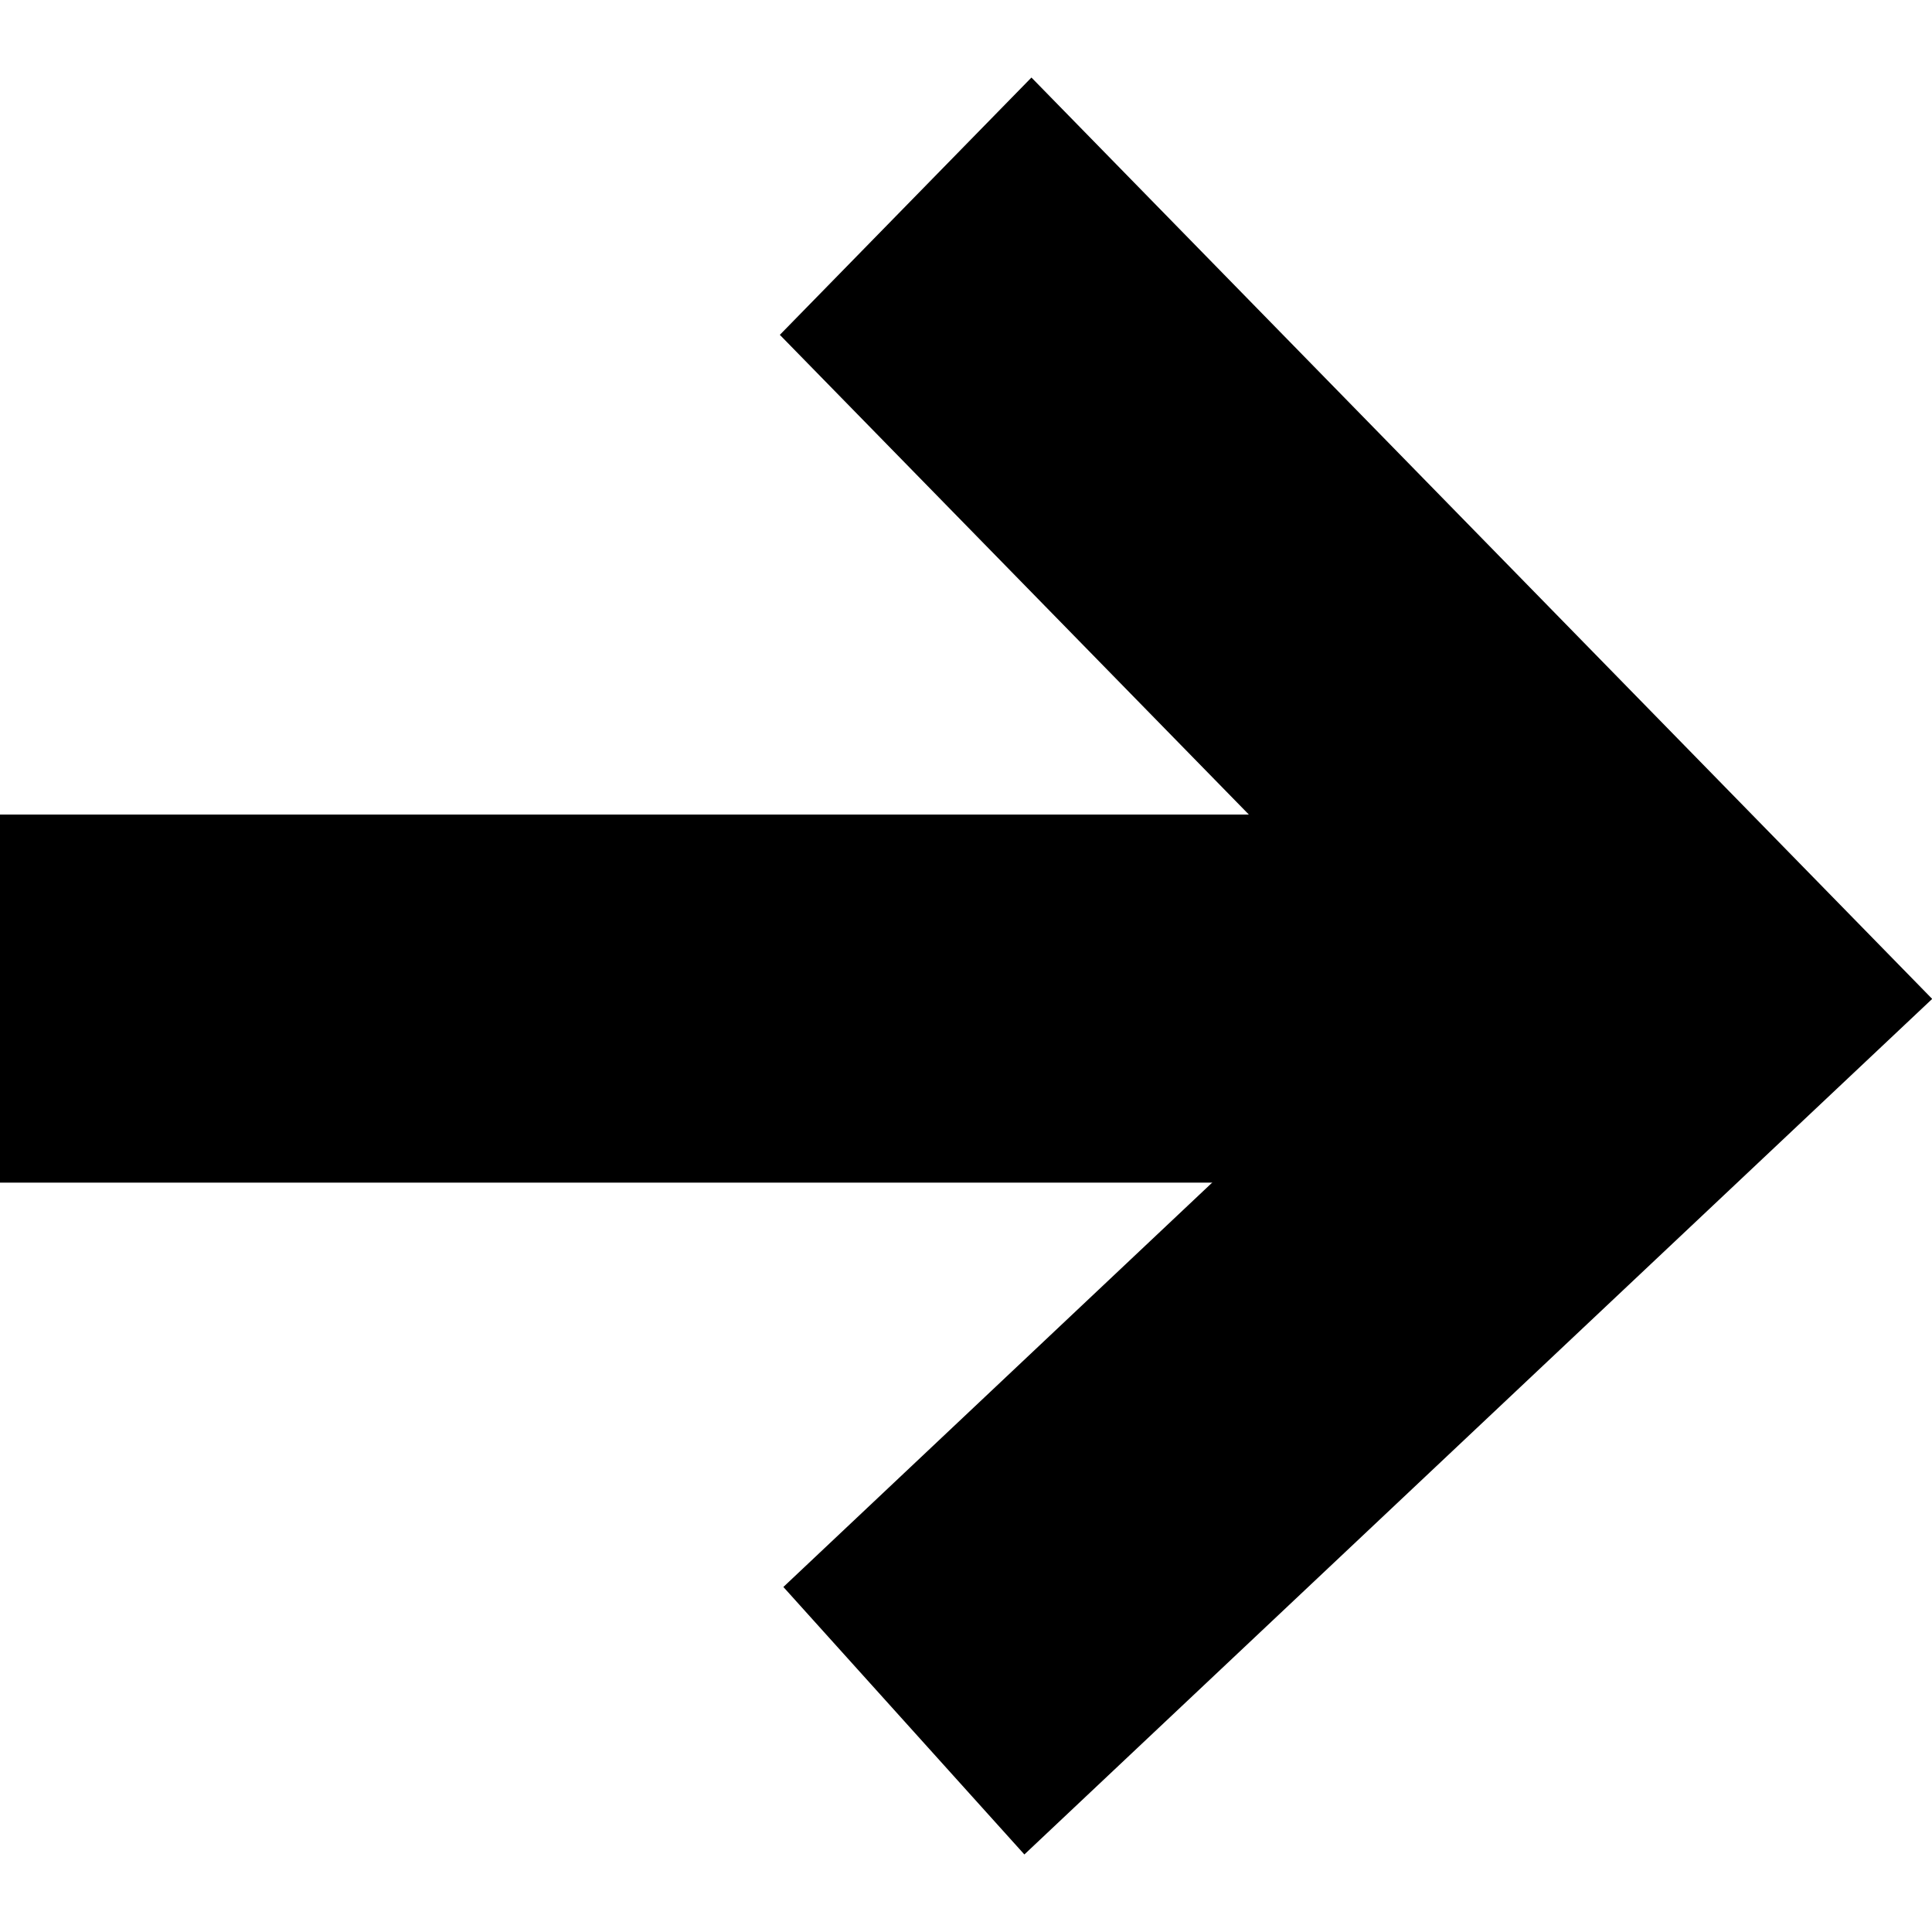
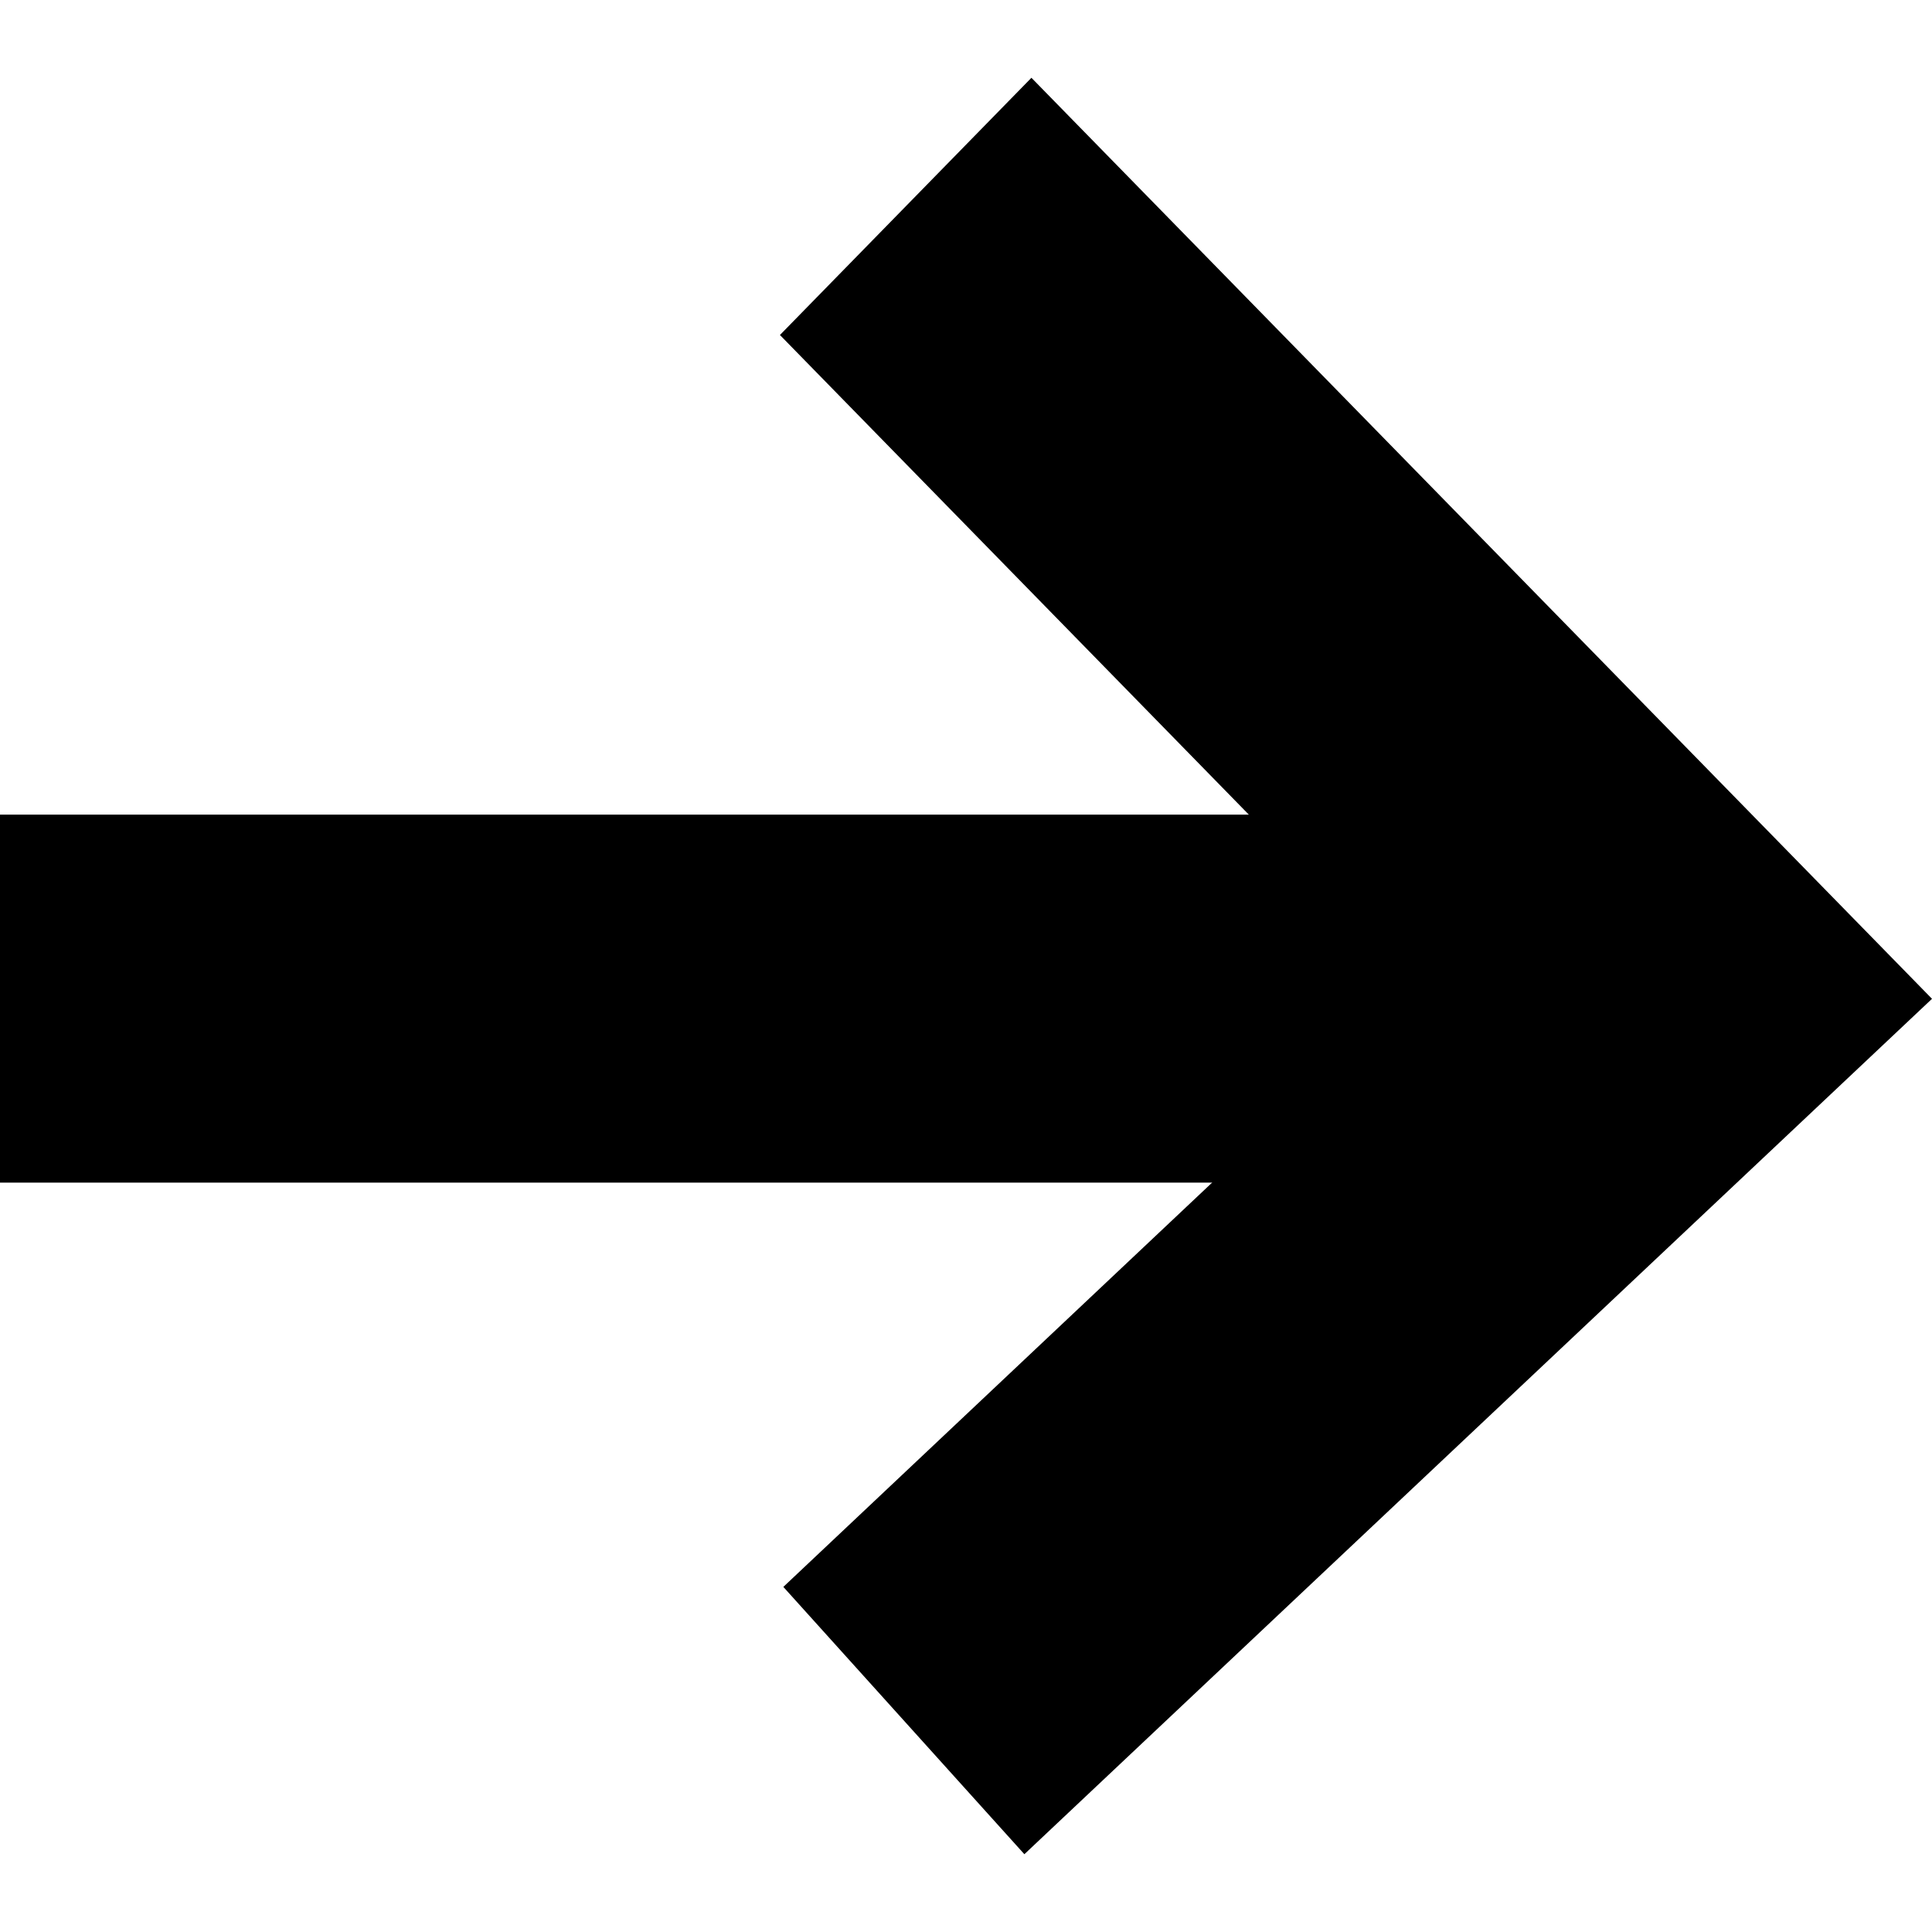
<svg xmlns="http://www.w3.org/2000/svg" version="1.1" width="1024" height="1024" viewBox="0 0 1024 1024">
  <g id="icomoon-ignore">
</g>
-   <path fill="#000" d="M459.533 177.477l339.471 347.183-337.631 318.338 83.505 92.669 432.109-407.264-45.363-46.462-384.938-393.584z" />
-   <path fill="#000" d="M542.941 982.907l-127.74-141.777 336.633-317.436-338.505-346.214 133.356-136.387 477.411 488.348-481.156 453.465zM507.545 844.87l39.268 43.563 383.063-360.931-383.192-391.875-40.946 41.848 340.444 348.15-338.637 319.242z" />
-   <path fill="#000" d="M32.944 593.777h832.92v-129h-832.92z" />
-   <path fill="#000" d="M898.9 626.819h-898.997v-195.085h898.997v195.085zM65.984 560.733h766.837v-62.917h-766.837v62.917z" />
+   <path fill="#000" d="M459.576 177.56l339.378 347.119-337.57 318.28 83.489 92.588 432.028-407.127-45.355-46.453-384.866-393.509z" />
+   <path fill="#000" d="M542.937 982.775l-127.75-141.686 336.602-317.378-338.409-346.152 133.297-136.332 477.323 488.162-481.063 453.384zM507.581 844.829l39.228 43.485 382.996-360.863-383.125-391.766-40.905 41.87 340.346 348.088-338.538 319.185z" />
+   <path fill="#000" d="M33.033 593.781h832.762v-128.977h-832.762z" />
+   <path fill="#000" d="M898.833 626.816h-898.833v-195.046h898.833v195.046zM66.067 560.744h766.697v-62.908h-766.697v62.908z" />
</svg>
